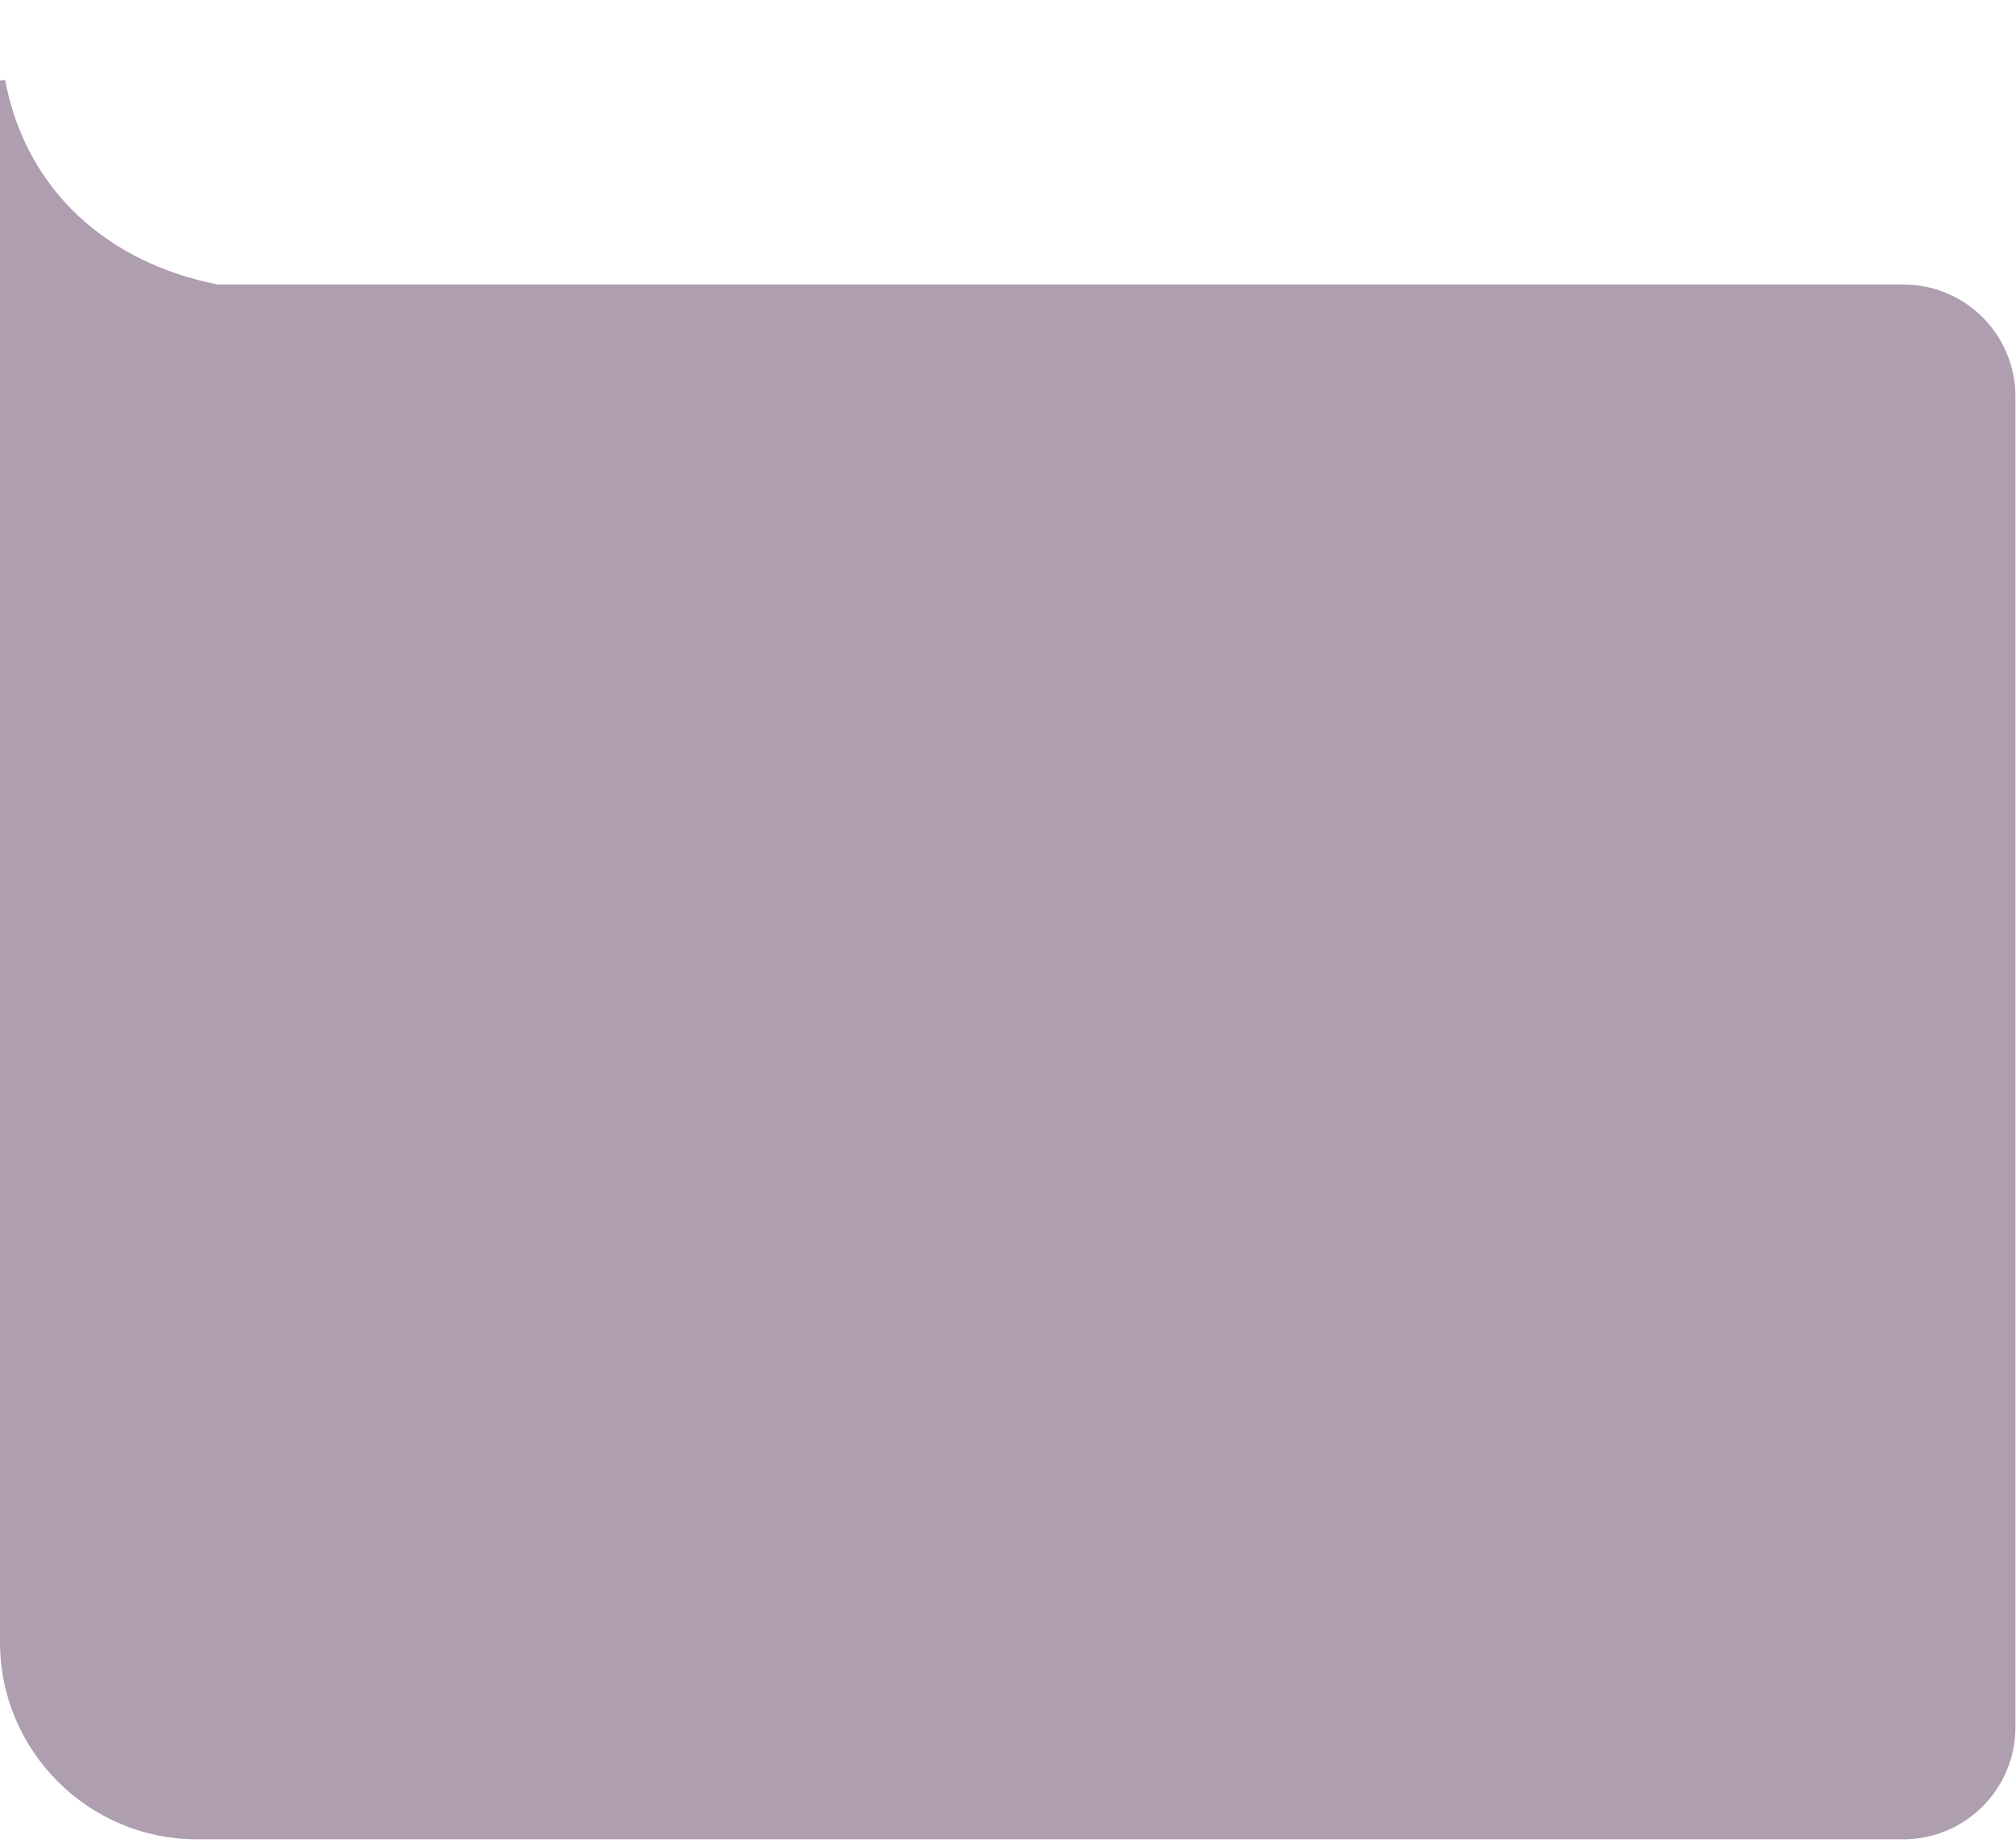
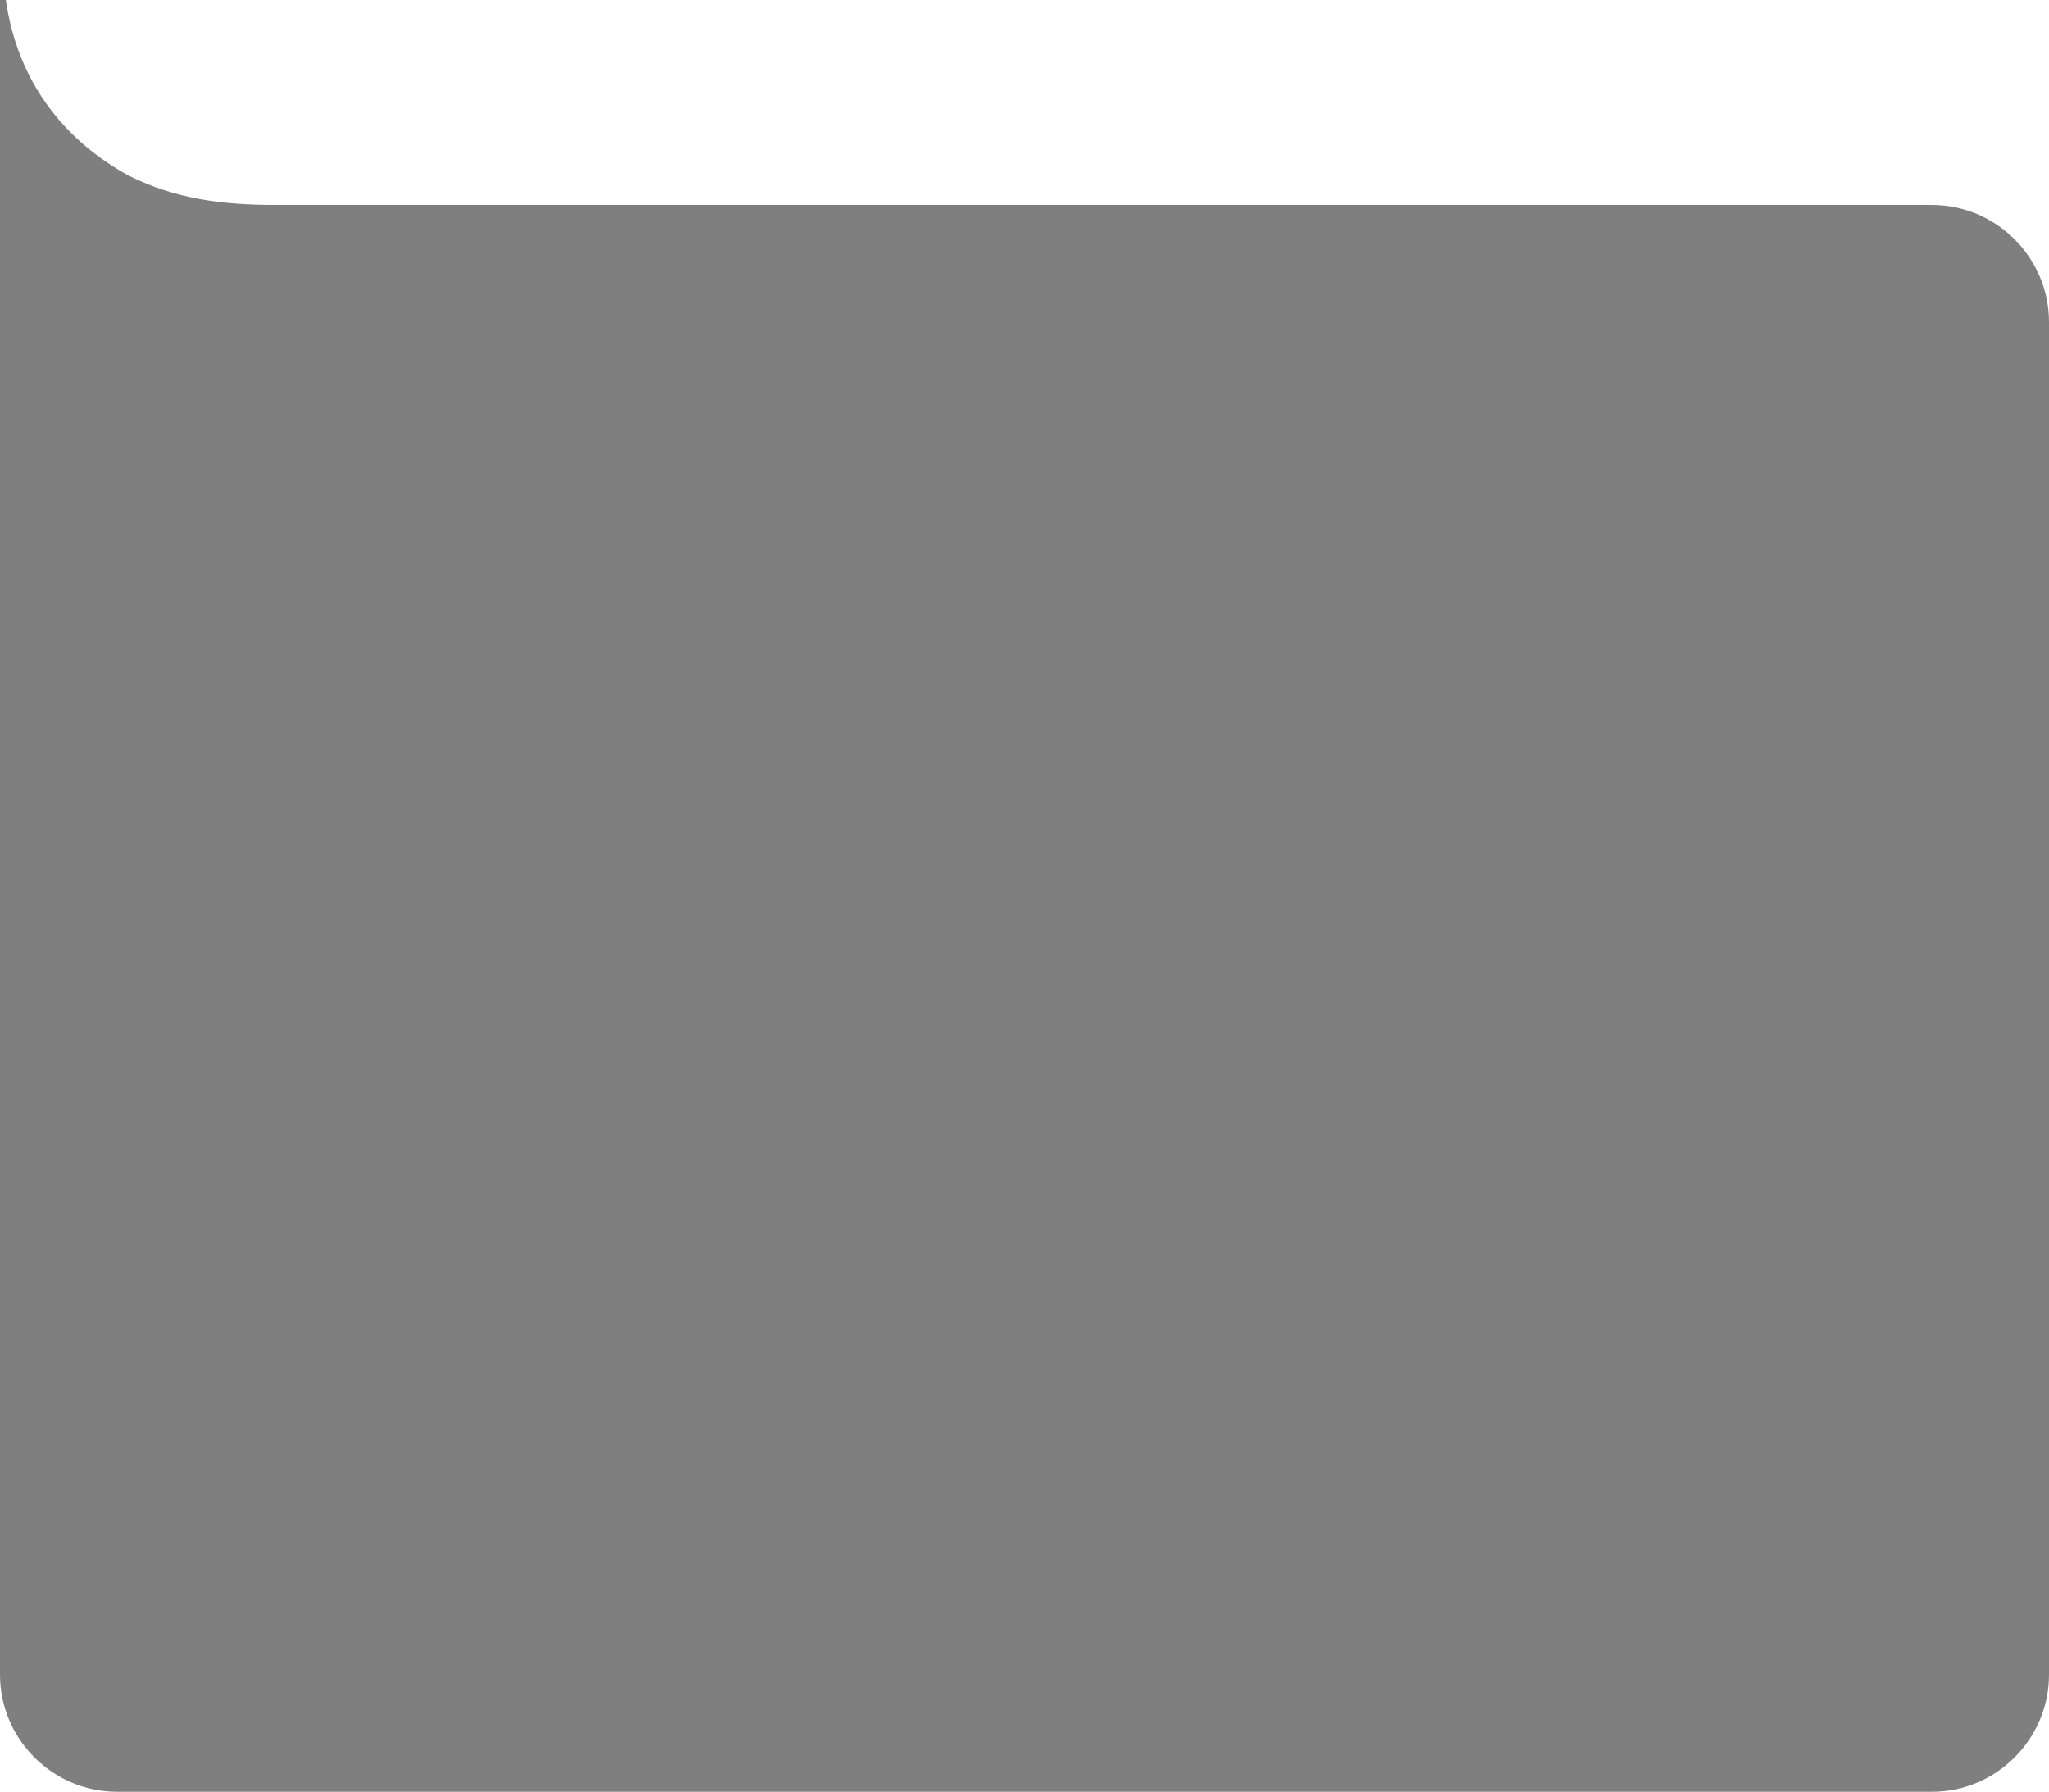
- <svg xmlns="http://www.w3.org/2000/svg" fill-opacity="0.5" version="1.1" id="Layer_1" x="0px" y="0px" viewBox="0 0 35 32" style="enable-background:new 0 0 35 32;" xml:space="preserve">
+ <svg xmlns="http://www.w3.org/2000/svg" version="1.1" id="Layer_1" x="0px" y="0px" viewBox="0 0 35 30.6" style="enable-background:new 0 0 35 30.6;" xml:space="preserve">
  <style type="text/css">
- 	.st0{fill:#5F3E61;}
+ 	.st0{fill-opacity:0.5;}
</style>
-   <g>
-     <path class="st0" d="M34.99,6.89v23.1c0,1.08-0.87,1.95-1.95,1.95H3.42C1.53,31.94,0,30.4,0,28.52V1.4   c0.03-0.01,0.06-0.01,0.09-0.01c0.36,1.93,1.8,3.18,3.69,3.55h29.26C34.12,4.94,34.99,5.81,34.99,6.89z" />
-   </g>
+   <path class="st0" d="M33,3.5H4.7C3.8,3.5,3,3.4,2.2,3C1.1,2.4,0.3,1.4,0.1,0C0.1,0,0,0,0,0v13.6v13.5v1.5c0,1.1,0.9,2,2,2h1.5h16.8  H33c1.1,0,2-0.9,2-2V5.5C35,4.4,34.1,3.5,33,3.5z" />
</svg>
